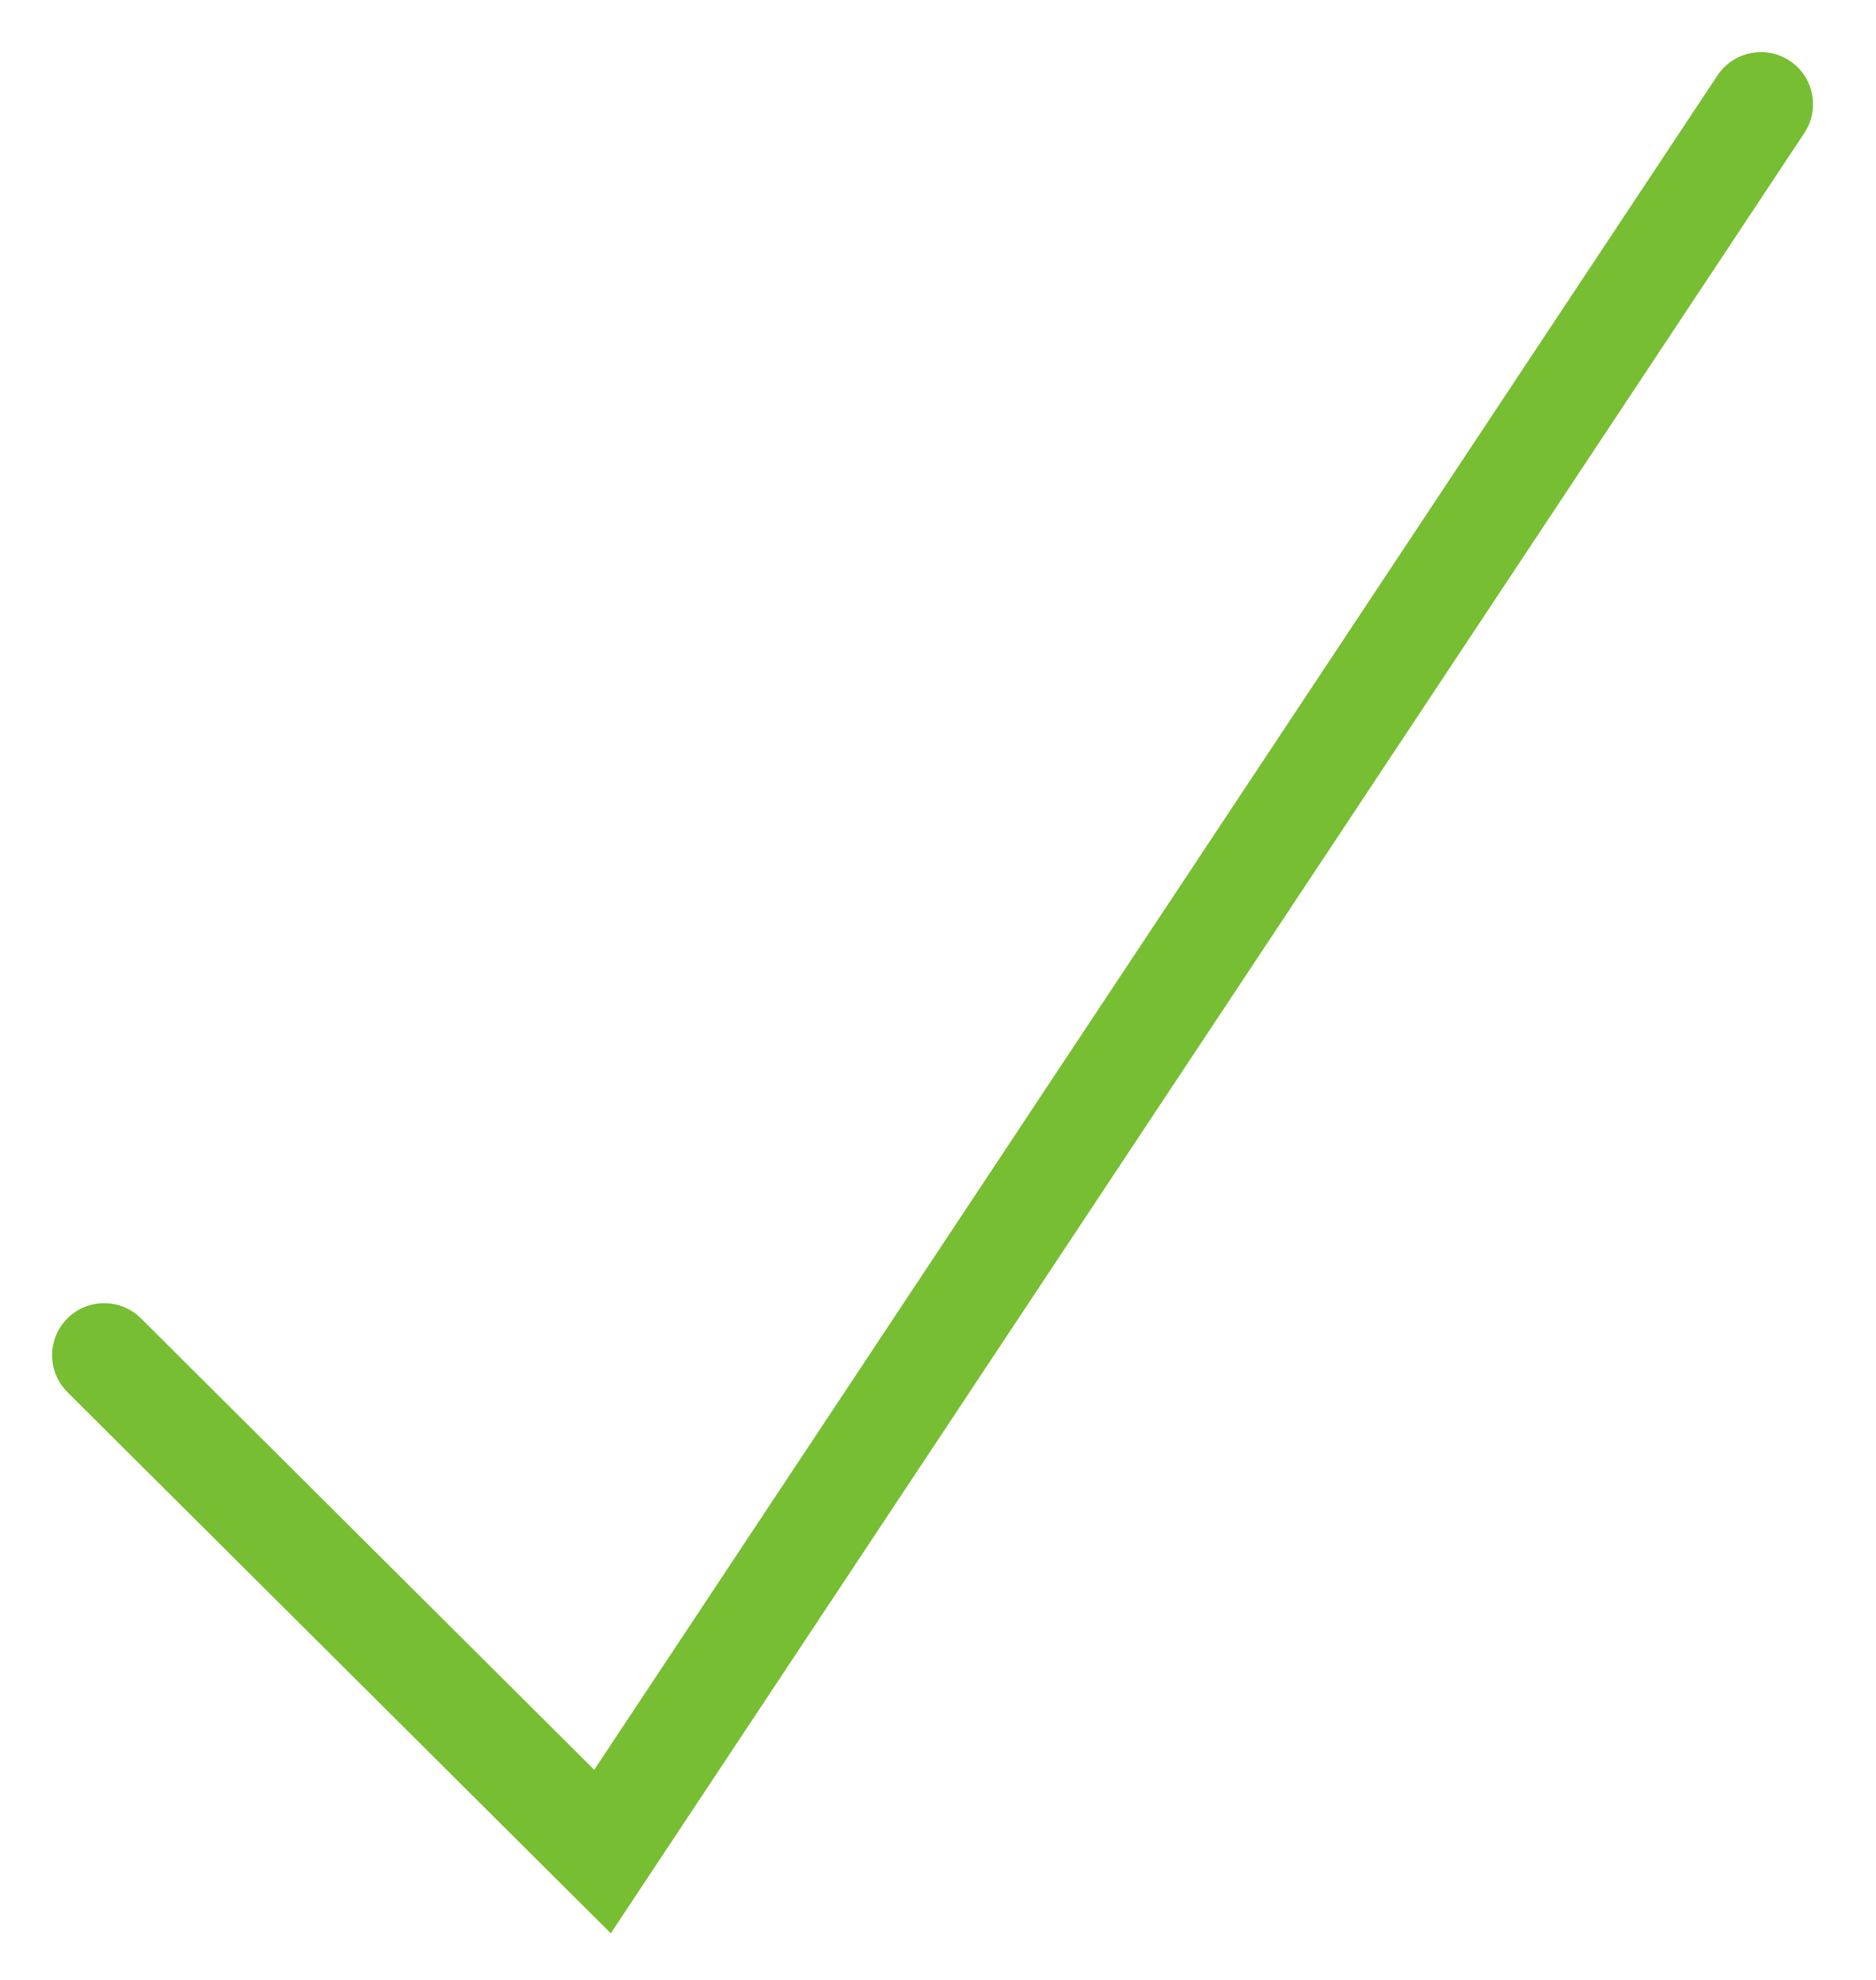
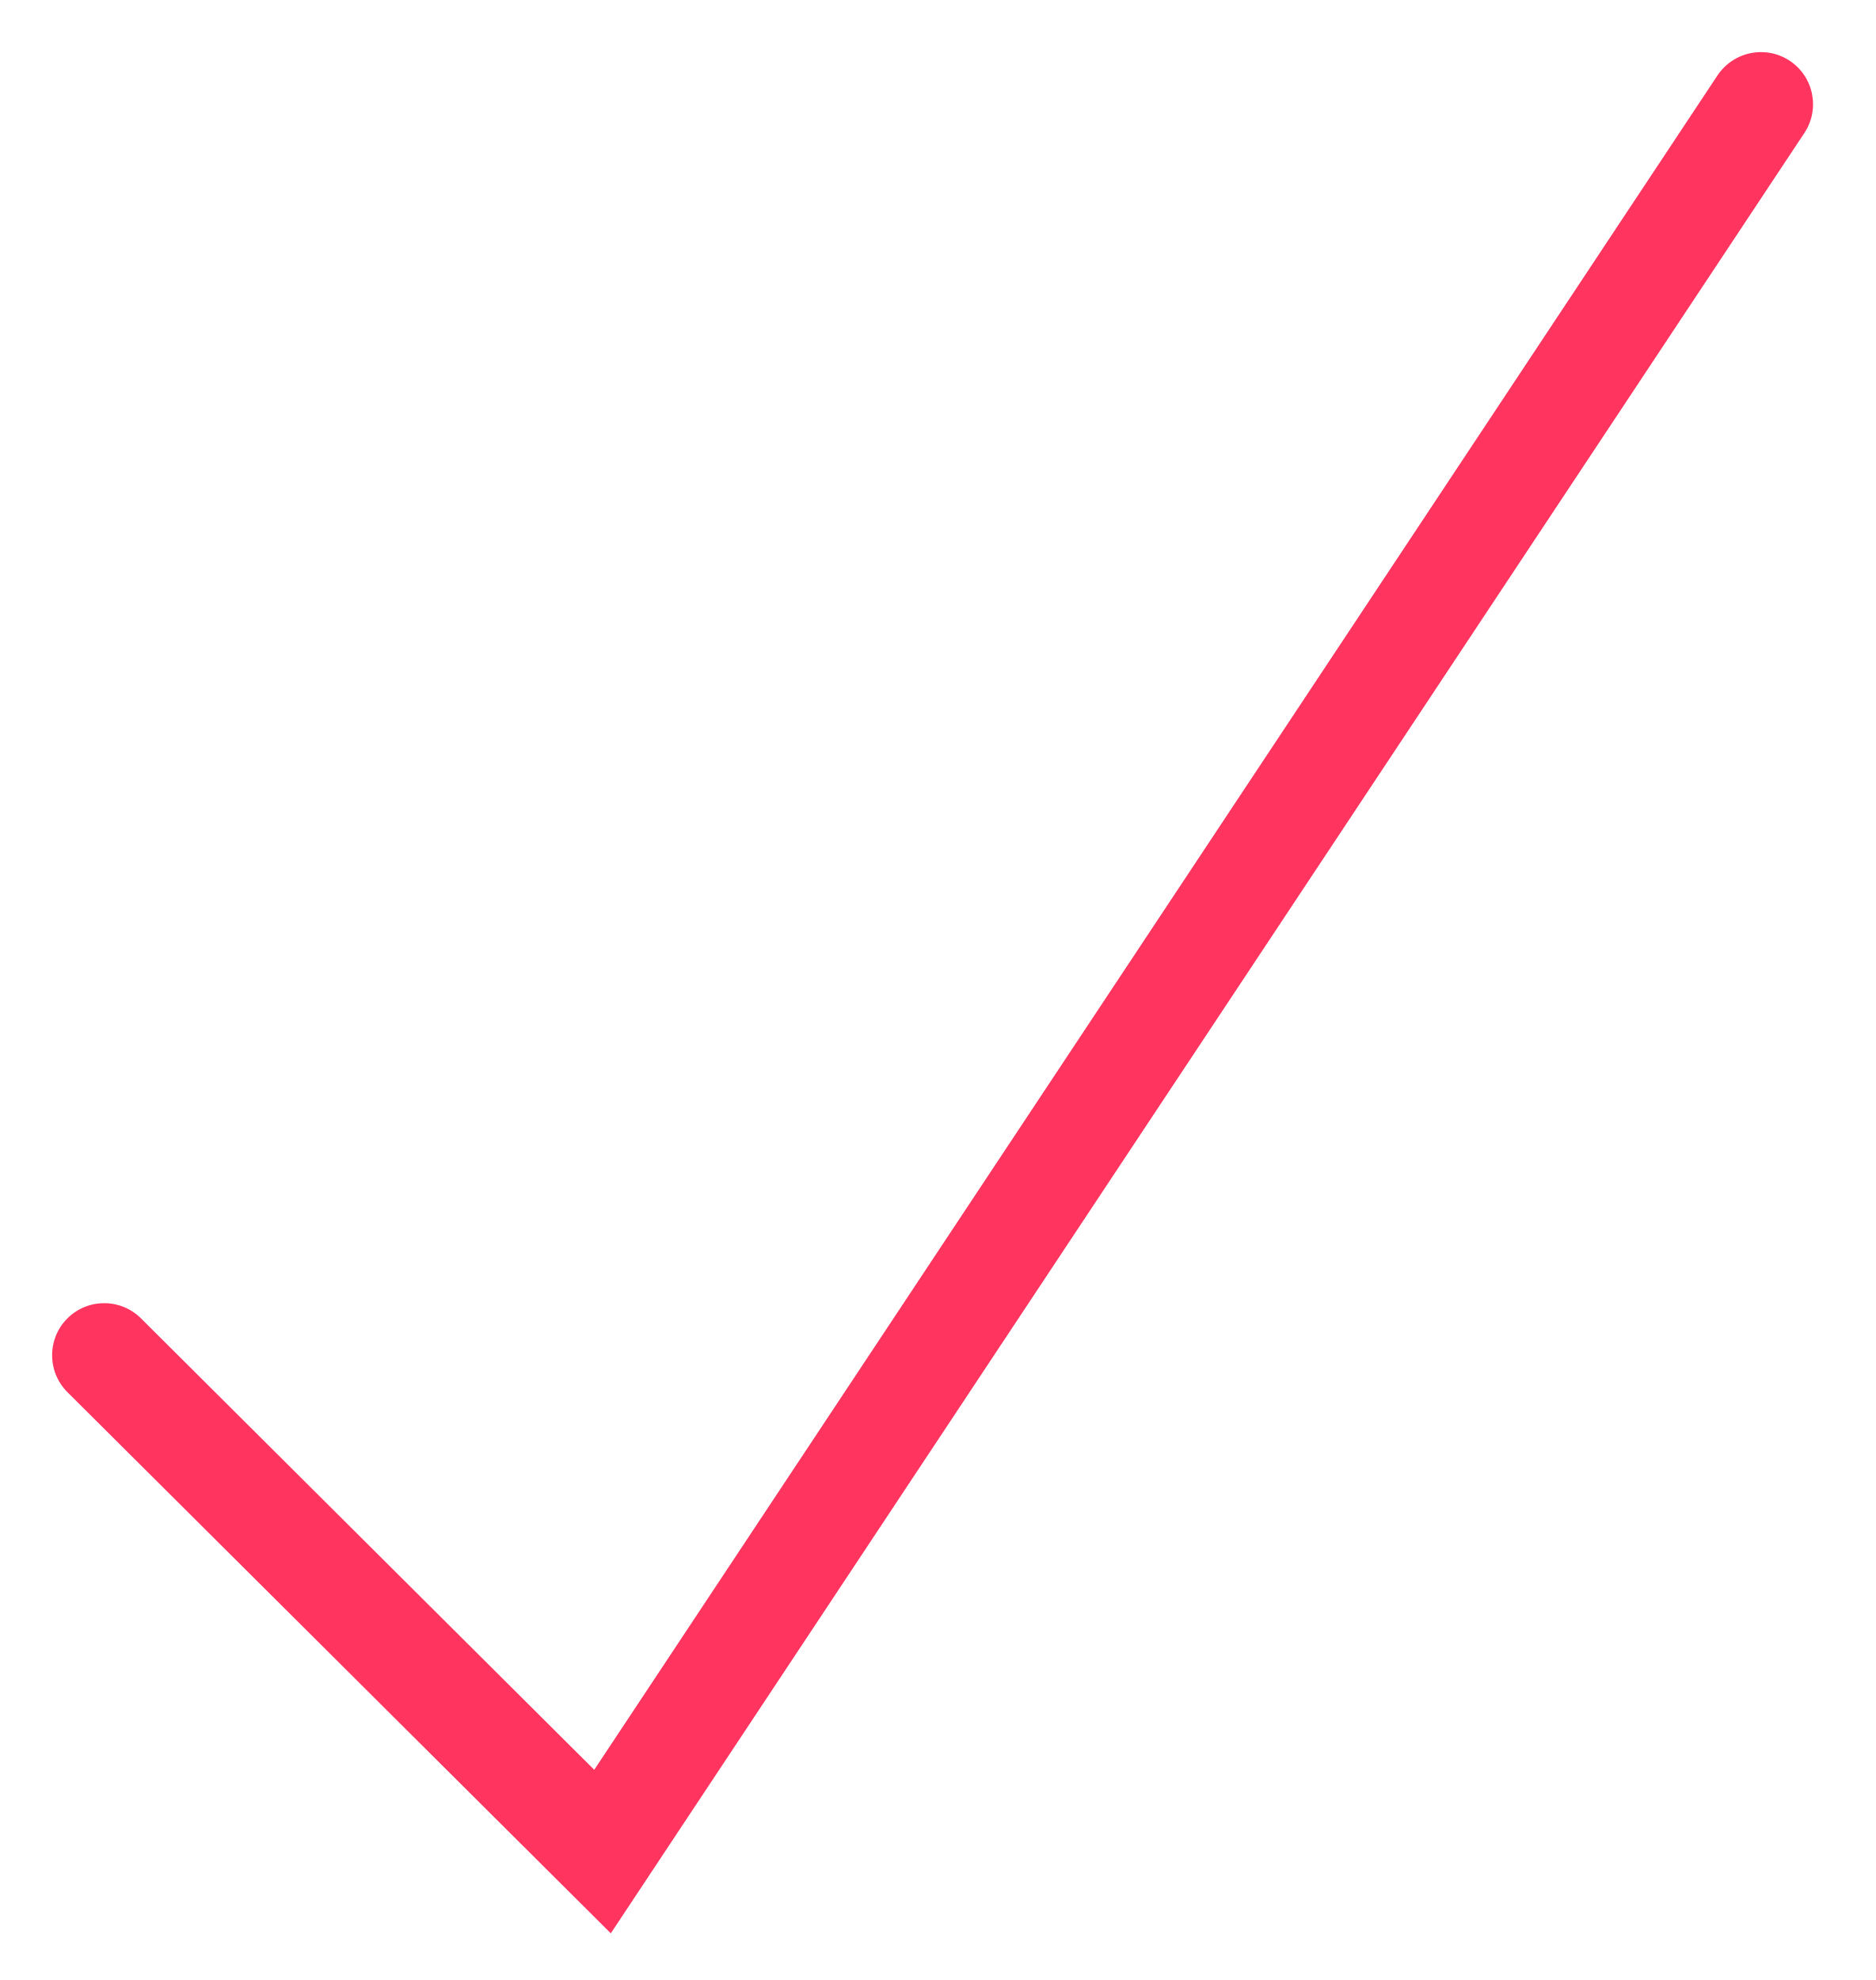
<svg xmlns="http://www.w3.org/2000/svg" width="18" height="19" viewBox="0 0 18 19" fill="none">
-   <path fill-rule="evenodd" clip-rule="evenodd" d="M17.176 0.583C17.407 0.736 17.469 1.046 17.317 1.276L5.862 18.552L0.647 13.359C0.452 13.164 0.451 12.848 0.646 12.652C0.841 12.457 1.157 12.456 1.353 12.651L5.703 16.983L16.483 0.724C16.636 0.494 16.946 0.431 17.176 0.583Z" fill="#77BE32" />
+   <path fill-rule="evenodd" clip-rule="evenodd" d="M17.176 0.583C17.407 0.736 17.469 1.046 17.317 1.276L5.862 18.552L0.647 13.359C0.452 13.164 0.451 12.848 0.646 12.652C0.841 12.457 1.157 12.456 1.353 12.651L5.703 16.983L16.483 0.724C16.636 0.494 16.946 0.431 17.176 0.583Z" fill="#FF345F" />
</svg>
